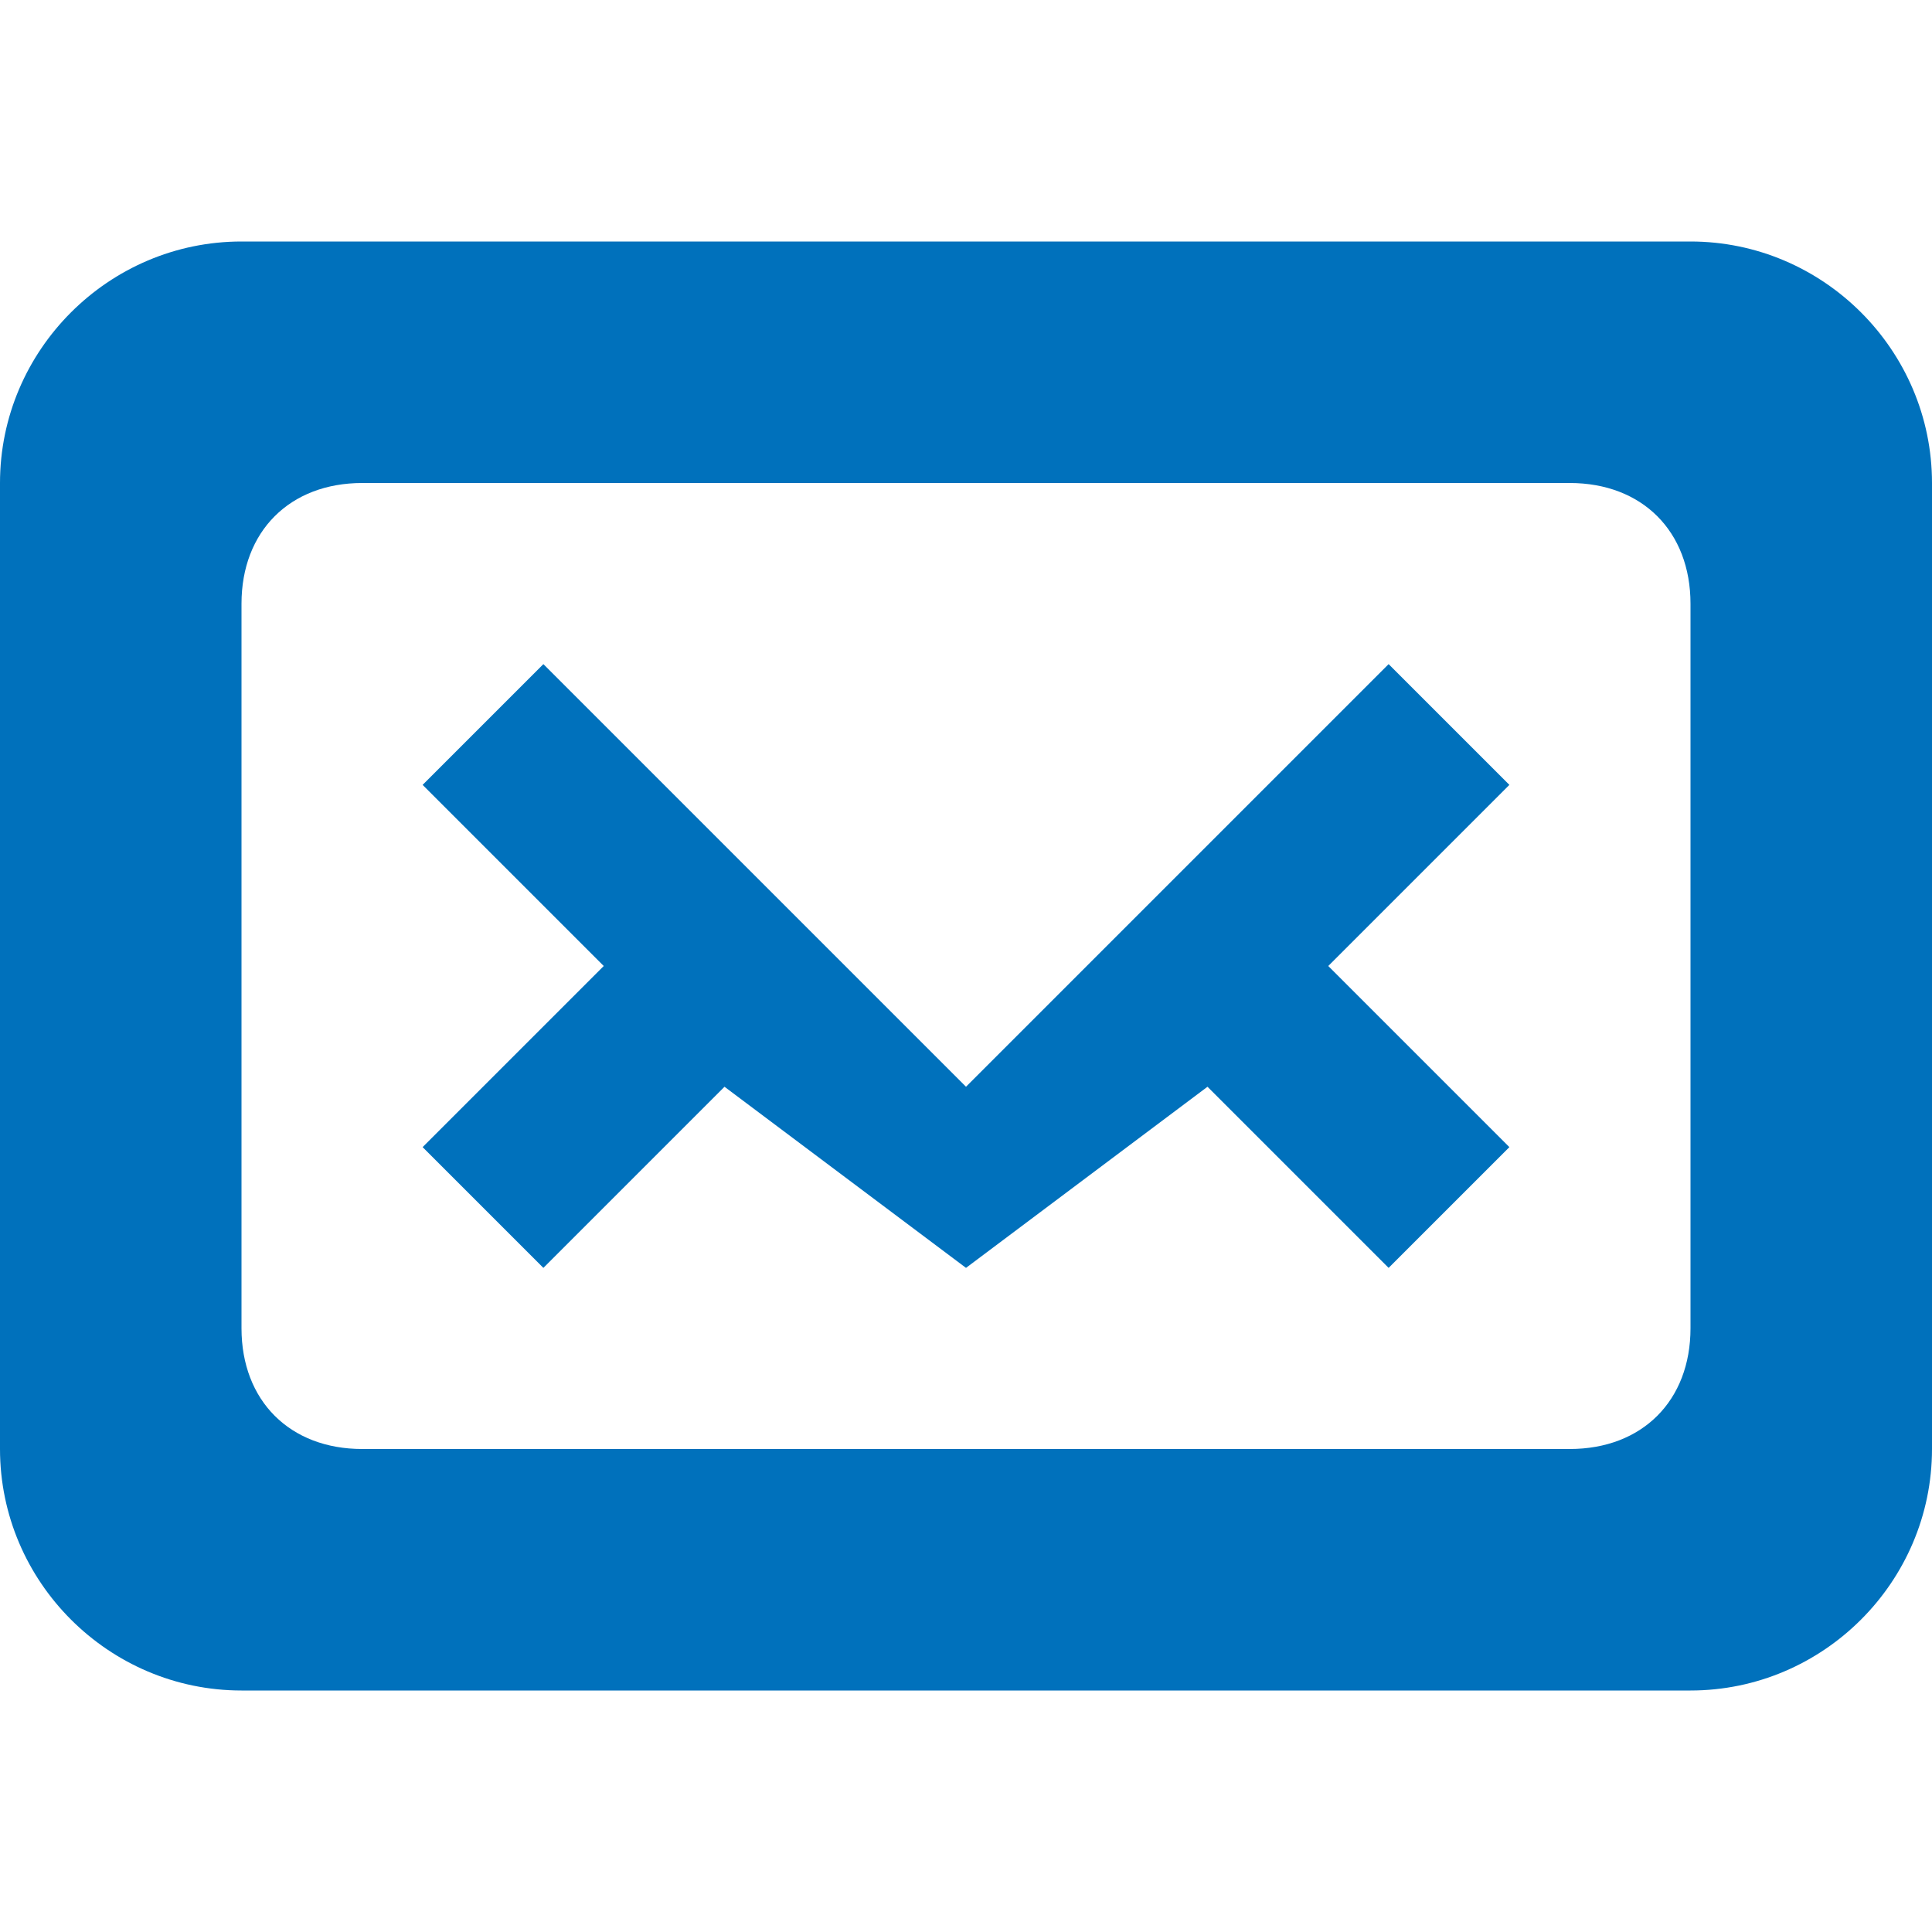
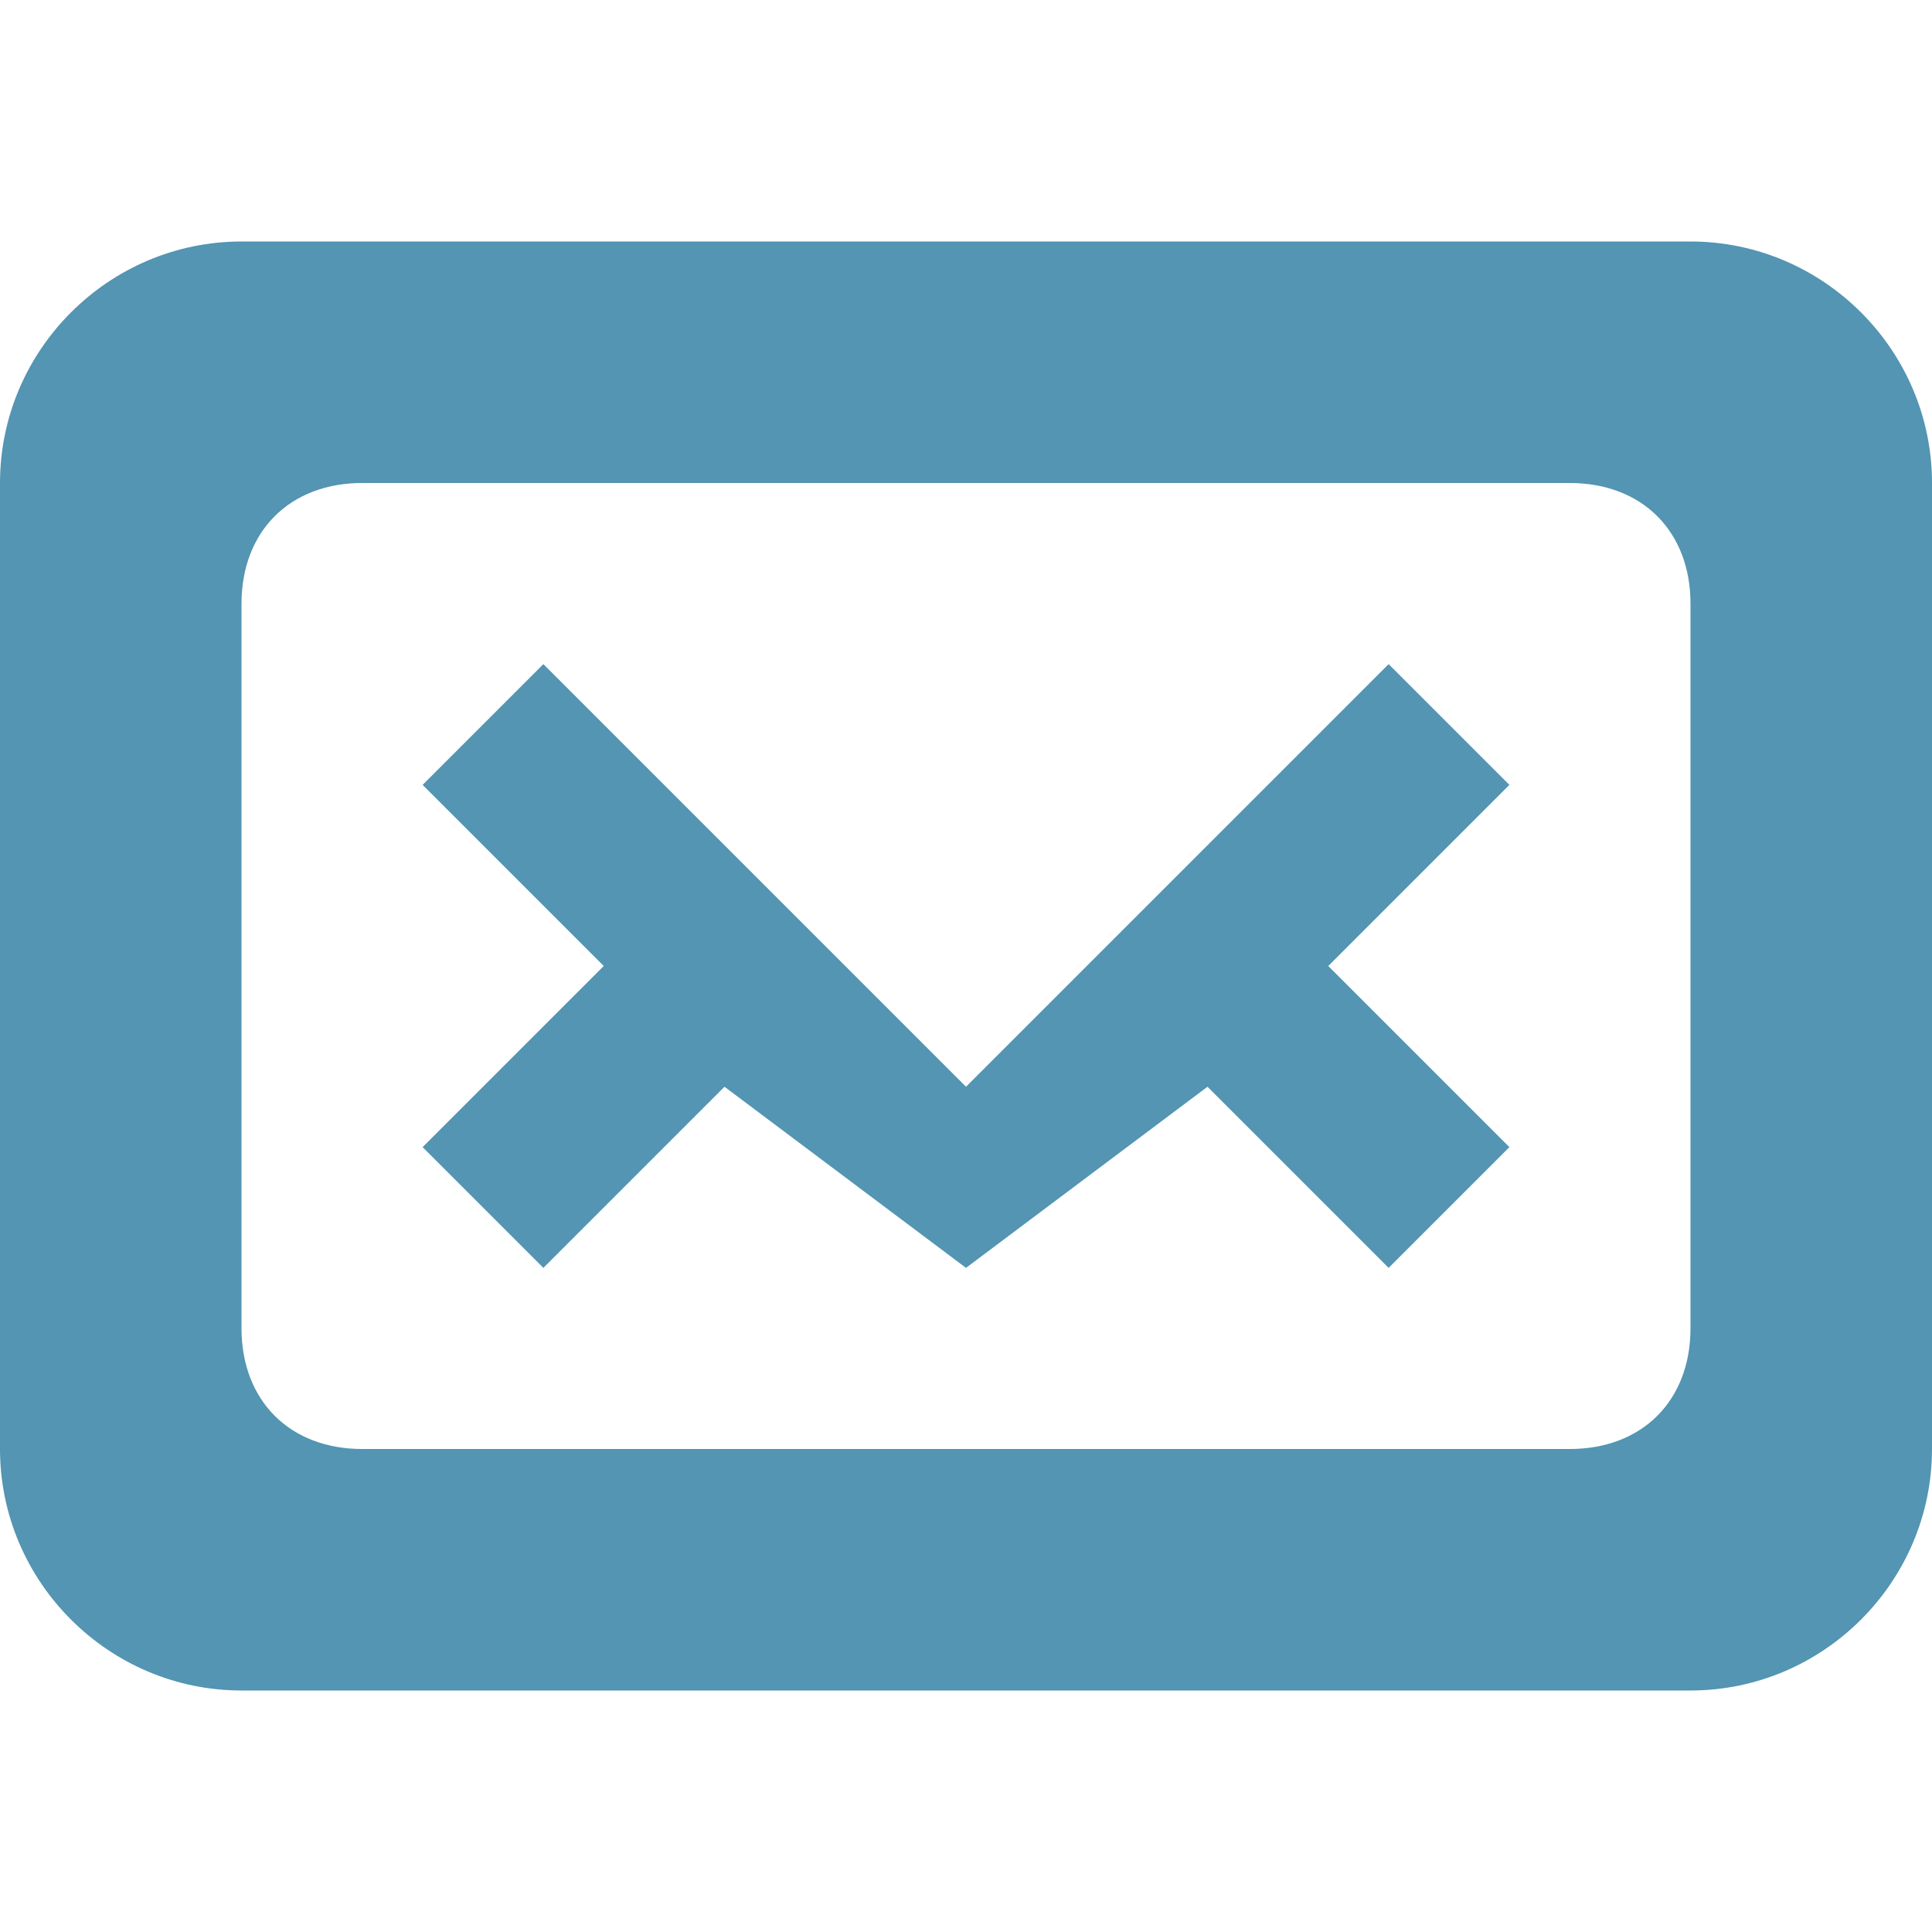
<svg xmlns="http://www.w3.org/2000/svg" version="1.1" id="Layer_1" x="0px" y="0px" viewBox="-759 1017 16 16" style="enable-background:new -759 1017 16 16;" xml:space="preserve">
  <style type="text/css">
- 	.st0{fill:#0071BC;}
+ 	.st0{fill:#5395b2;}
</style>
  <g>
    <g>
      <path class="st0" d="M-745,1019h-12c-1.1,0-2,0.9-2,2v8c0,1.1,0.9,2,2,2h12c1.1,0,2-0.9,2-2v-8C-743,1019.9-743.9,1019-745,1019z     M-745,1028c0,0.6-0.4,1-1,1h-10c-0.6,0-1-0.4-1-1v-6c0-0.6,0.4-1,1-1h10c0.6,0,1,0.4,1,1V1028z M-747.5,1022.5l-3.5,3.5l-3.5-3.5    l-1,1l1.5,1.5l-1.5,1.5l1,1l1.5-1.5l2,1.5l2-1.5l1.5,1.5l1-1l-1.5-1.5l1.5-1.5L-747.5,1022.5z" />
    </g>
  </g>
</svg>
